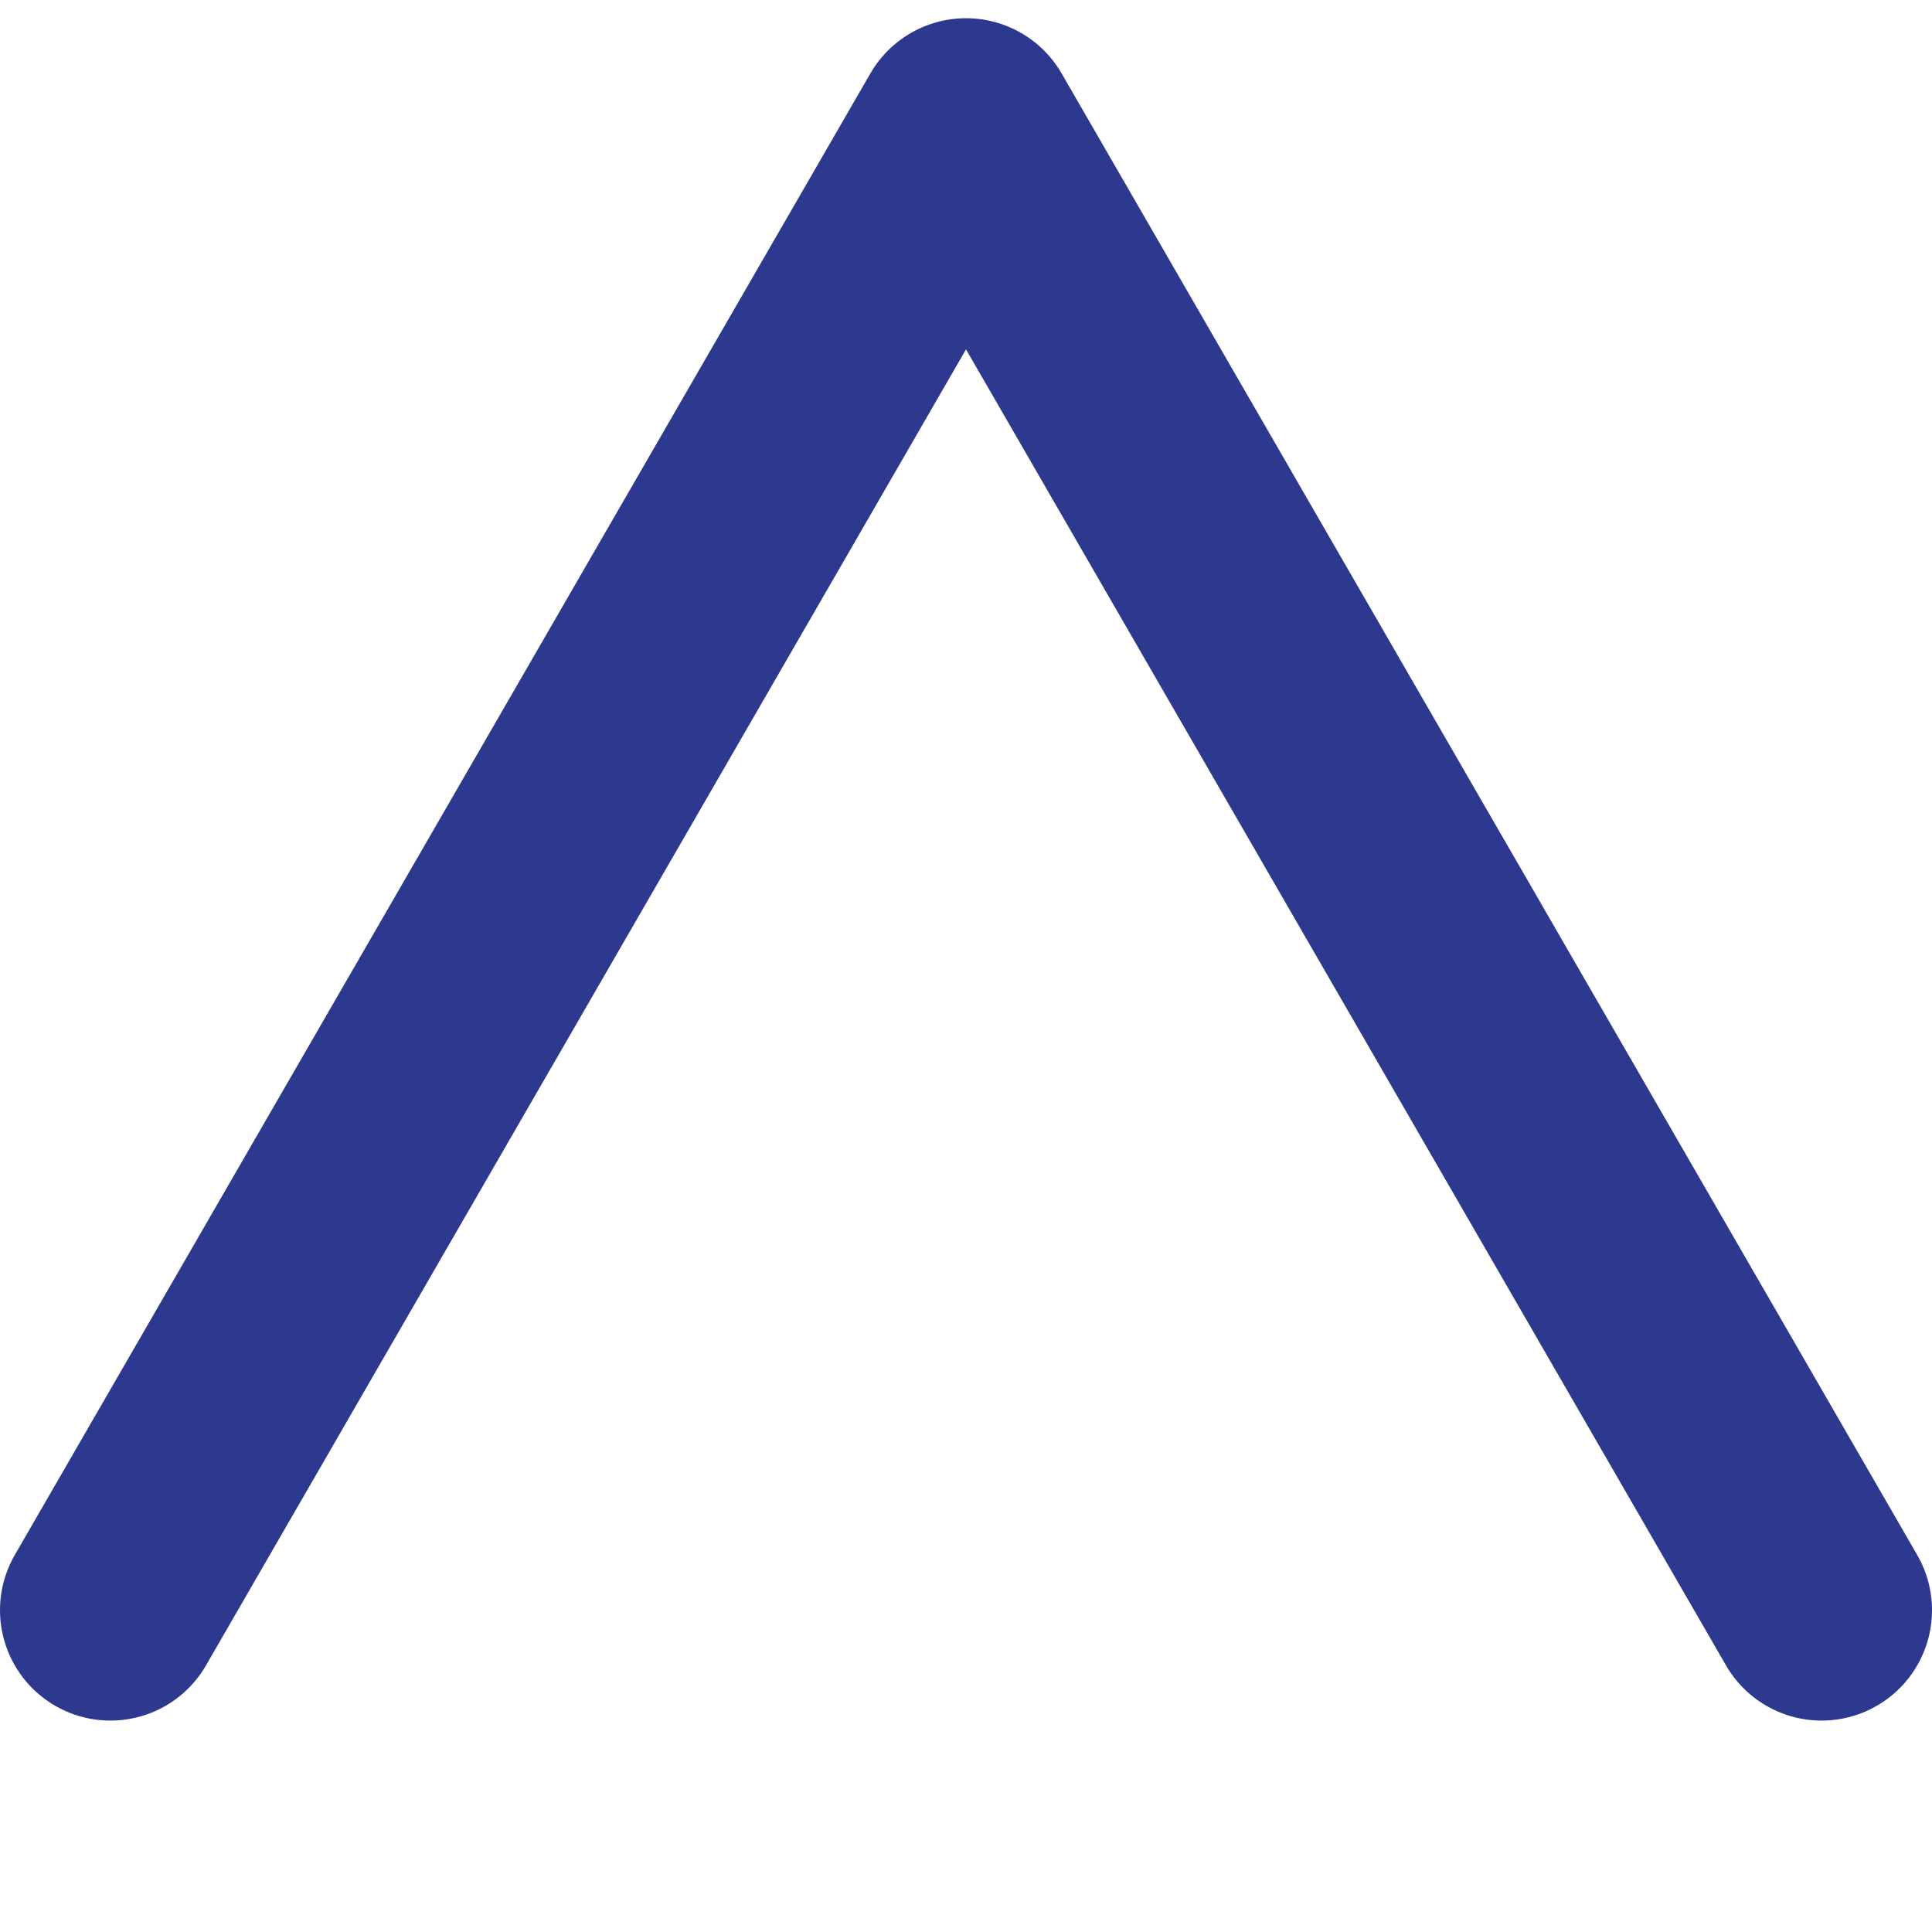
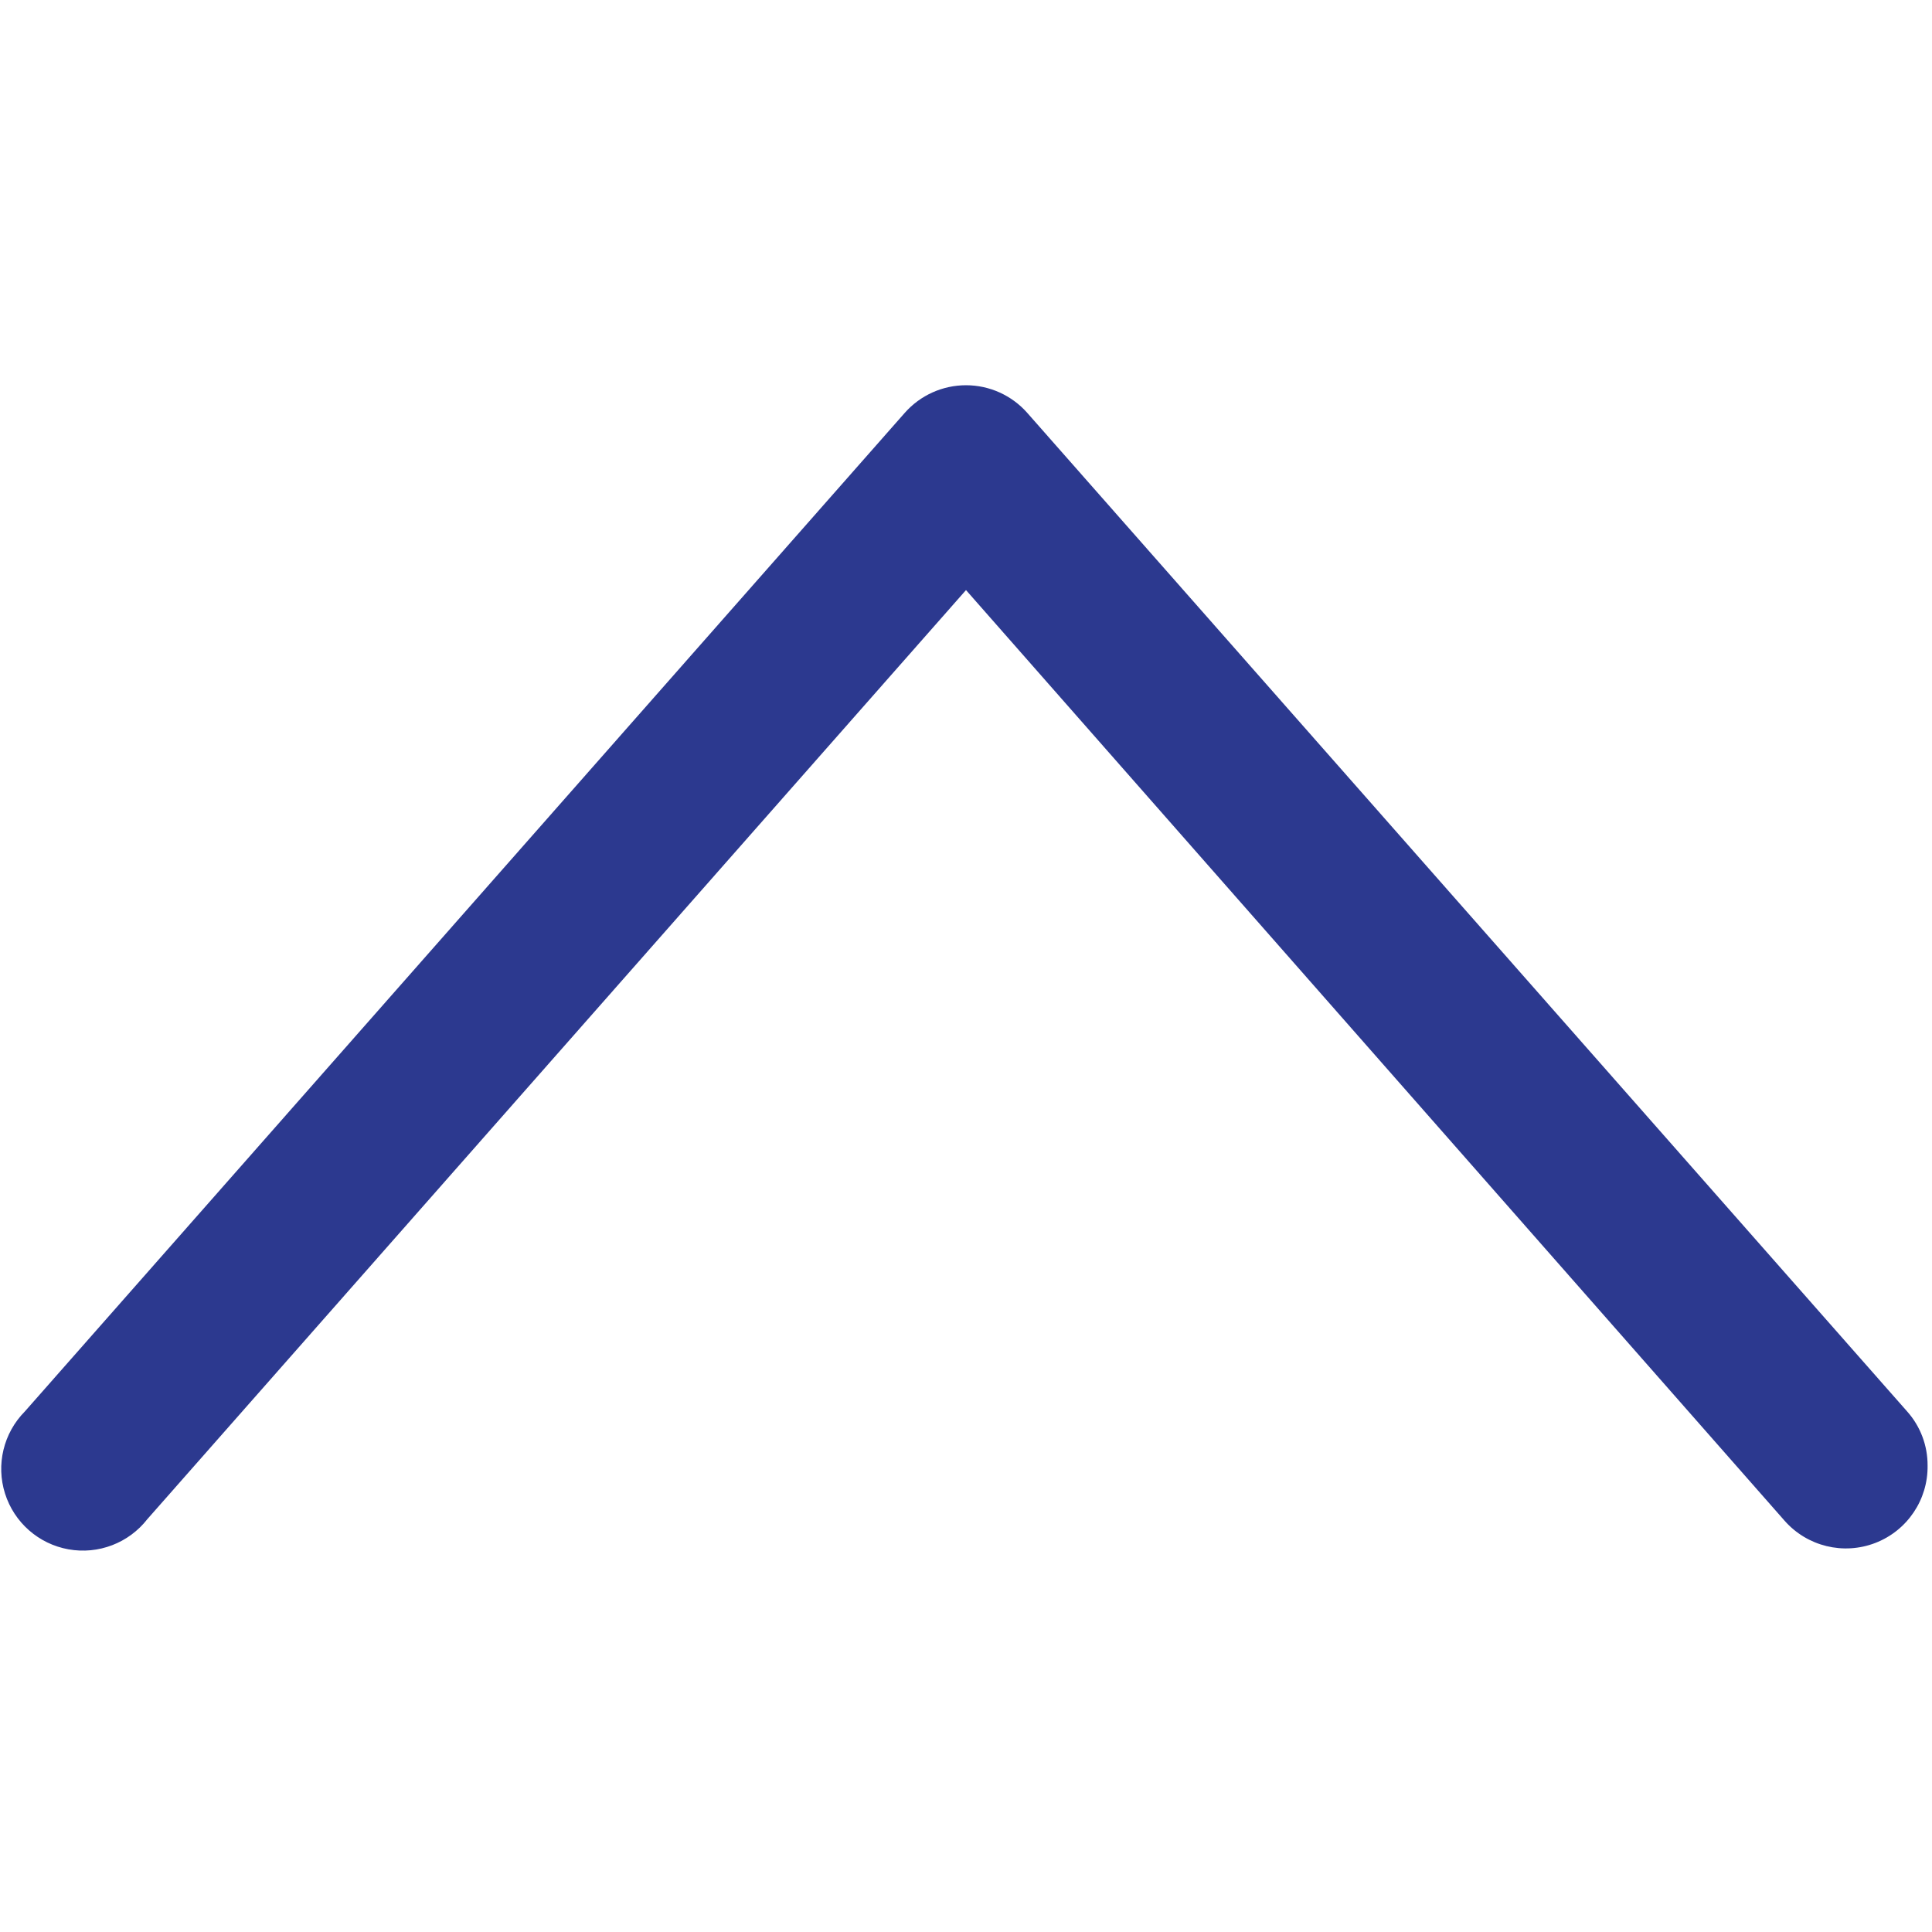
<svg xmlns="http://www.w3.org/2000/svg" viewBox="0 0 35 35">
  <defs>
-     <style>.cls-1,.cls-2{fill:none;}.cls-1{stroke:#2c398f;stroke-linecap:round;stroke-linejoin:round;stroke-width:4px;}</style>
+     <style>.cls-1{fill:#2c398f;}.cls-2{fill:none;}</style>
  </defs>
  <g id="Layer_2" data-name="Layer 2">
    <g id="Layer_1-2" data-name="Layer 1">
-       <polyline class="cls-1" points="2 29.17 17.5 2.33 33 29.17" />
+       <path class="cls-1" d="M34.92,26.55a1.48,1.48,0,0,1-2.59,1L17.5,10.69,2.67,27.52A1.48,1.48,0,1,1,.45,25.57L16.39,7.48a1.48,1.48,0,0,1,2.22,0L34.55,25.57A1.46,1.46,0,0,1,34.92,26.55Z" />
      <rect class="cls-2" width="35" height="35" />
    </g>
  </g>
</svg>
